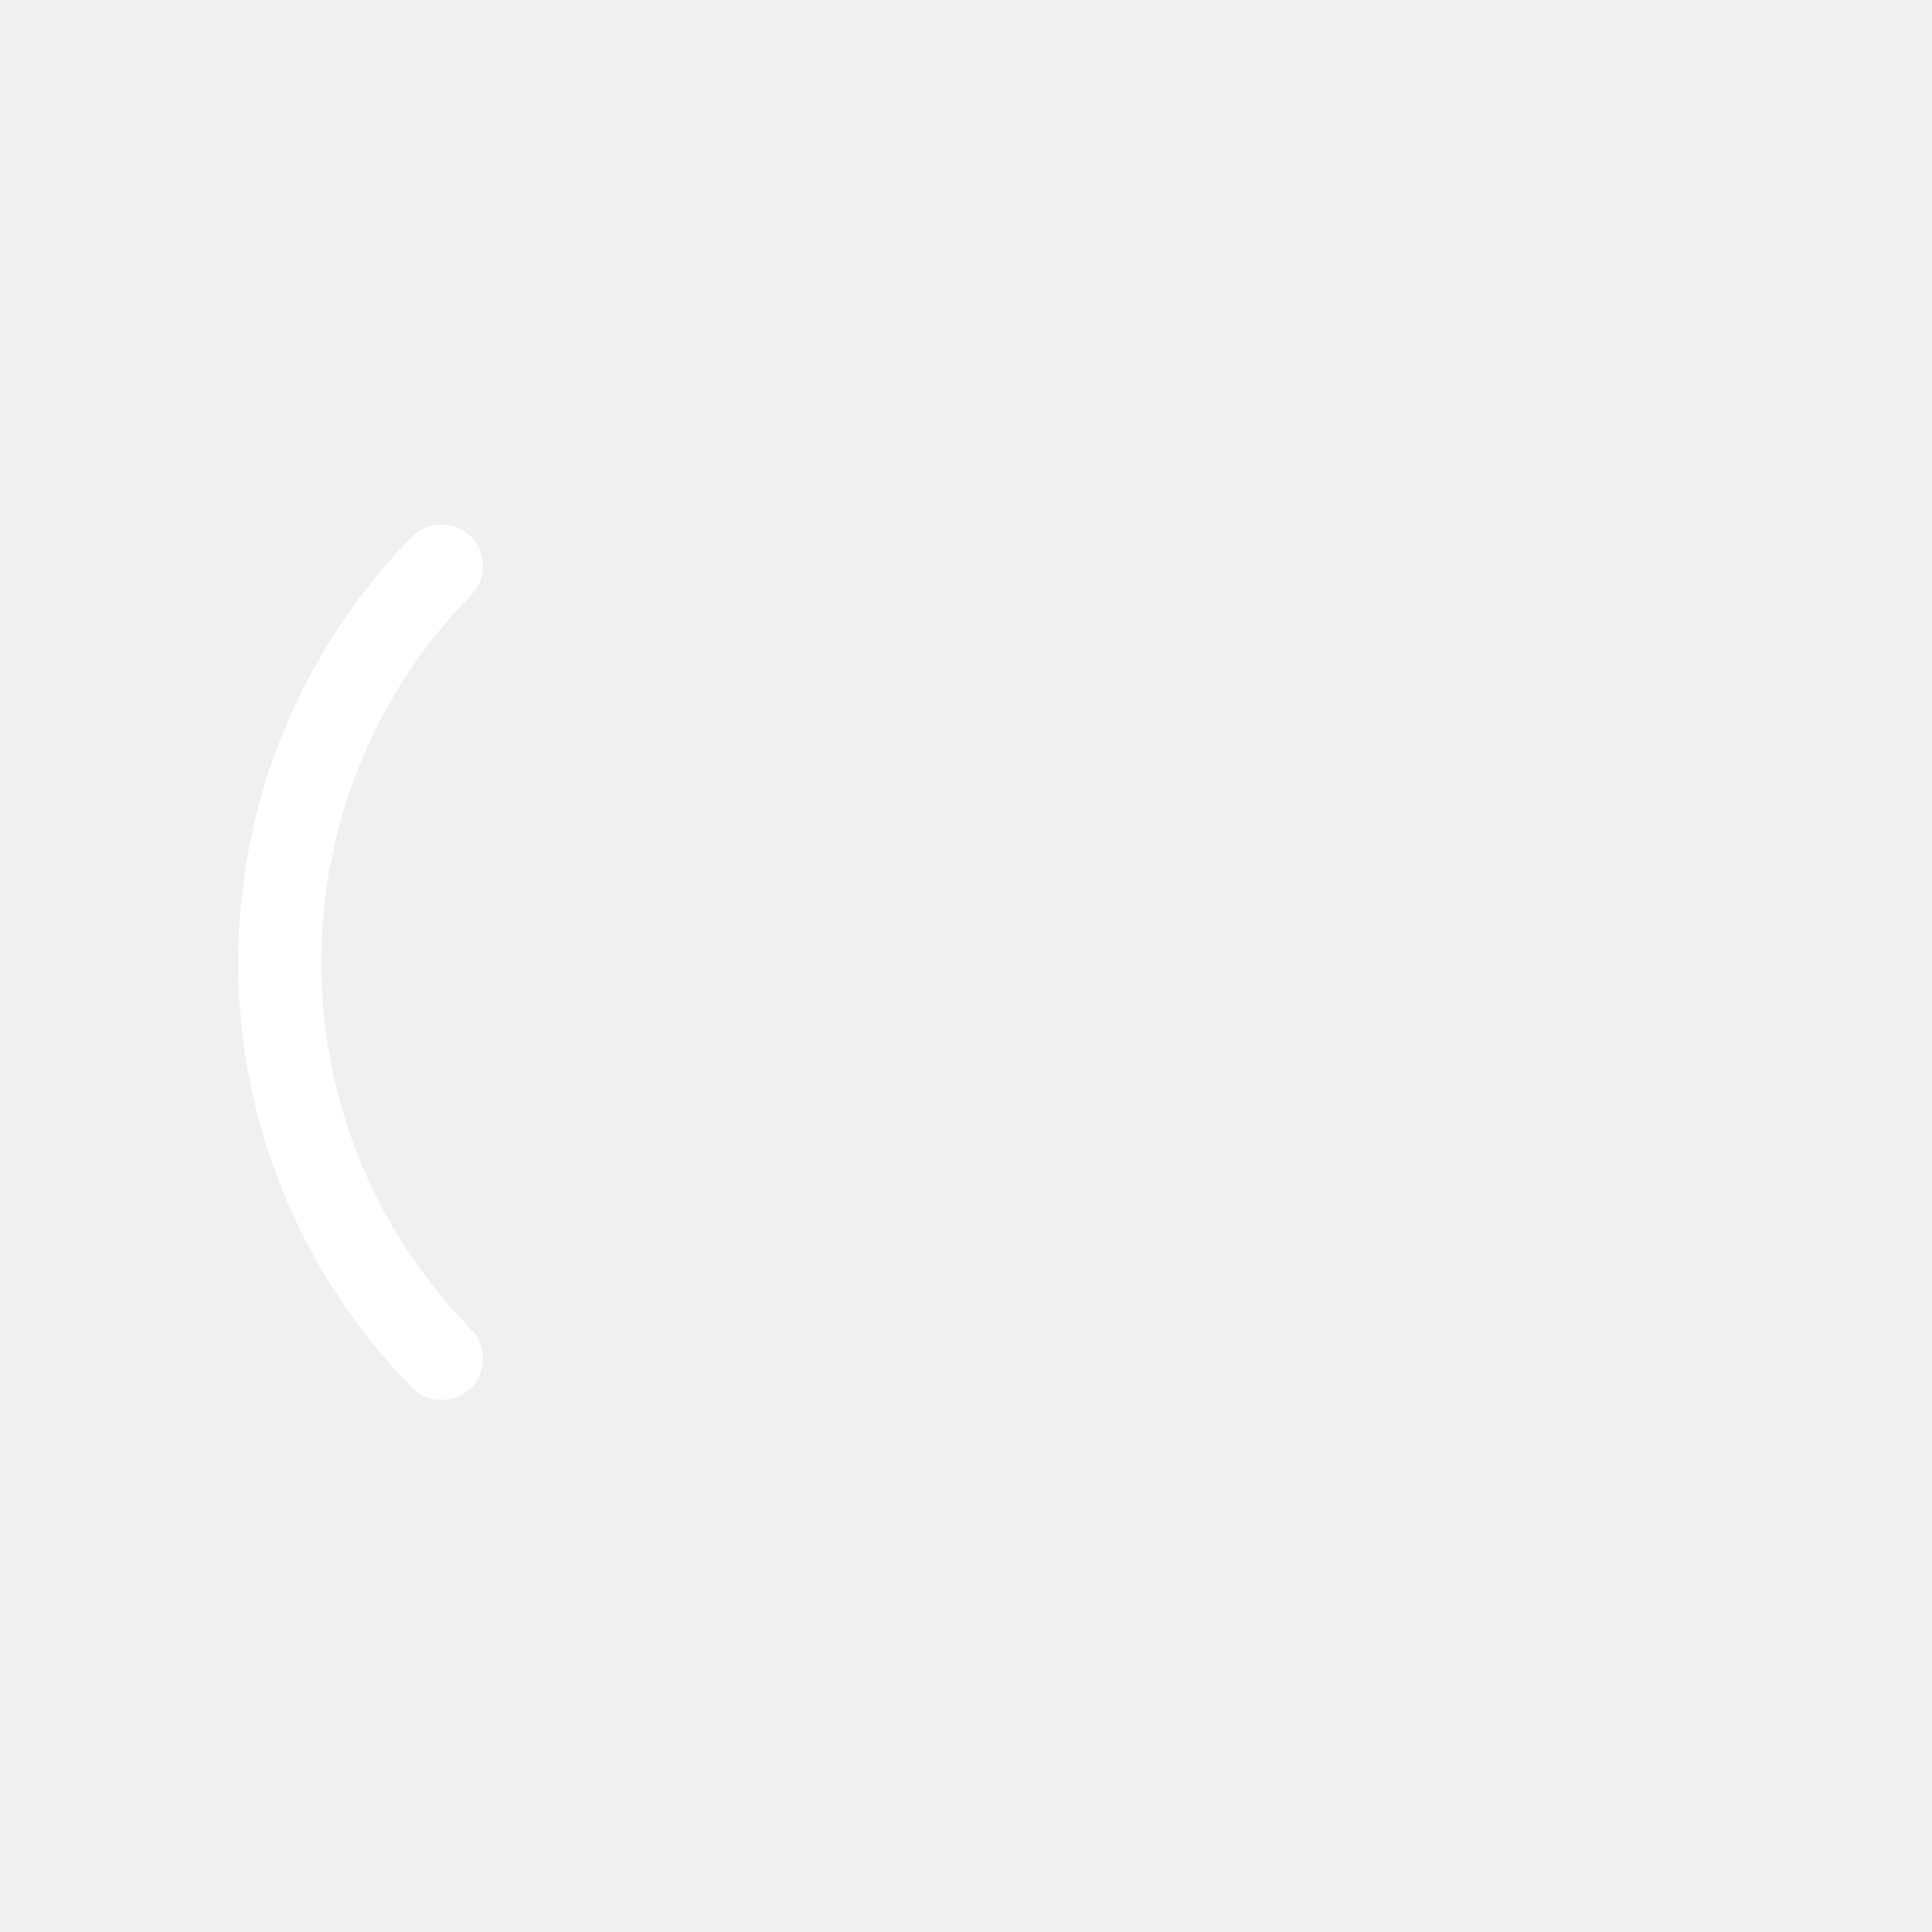
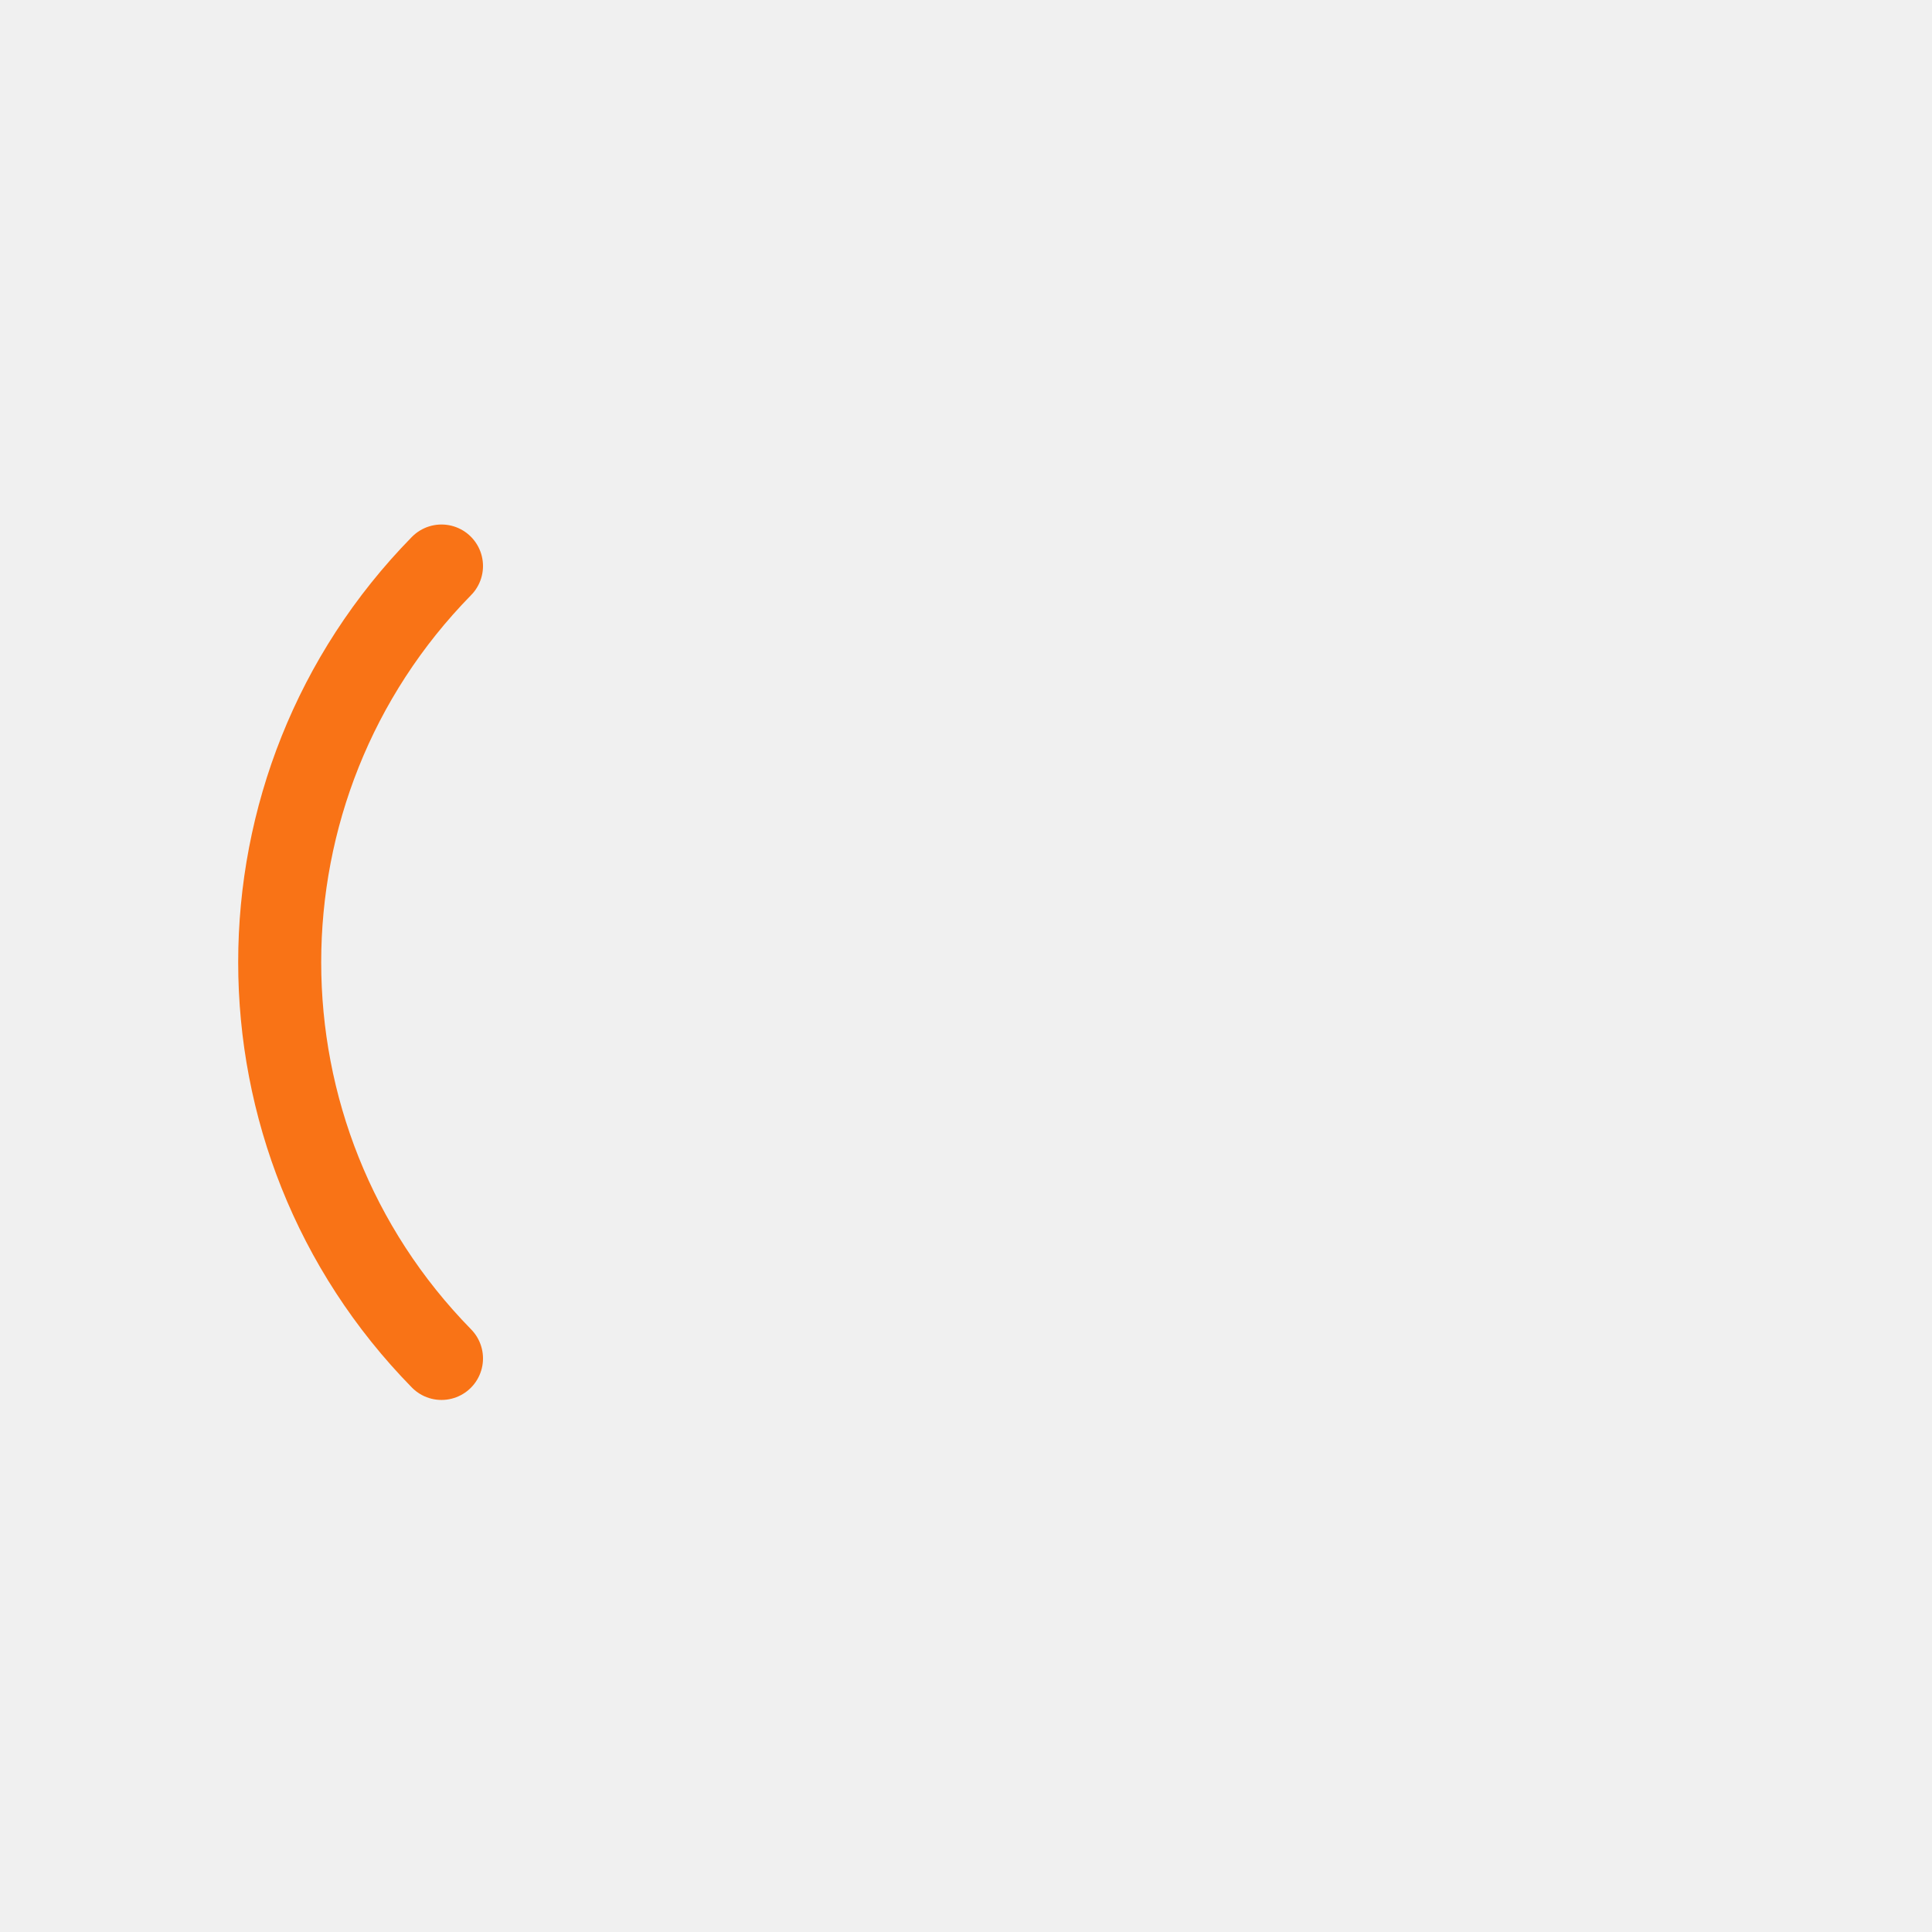
<svg xmlns="http://www.w3.org/2000/svg" viewBox="0 0 1024 1024" width="1024" height="1024">
-   <path d="M 234 300 A 300 300 0 0 0 234 720" fill="none" stroke="#FFFFFF" stroke-linecap="round" stroke-width="44" />
+   <path d="M 234 300 A 300 300 0 0 0 234 720" fill="none" stroke="#F97316" stroke-linecap="round" stroke-width="44" />
</svg>
